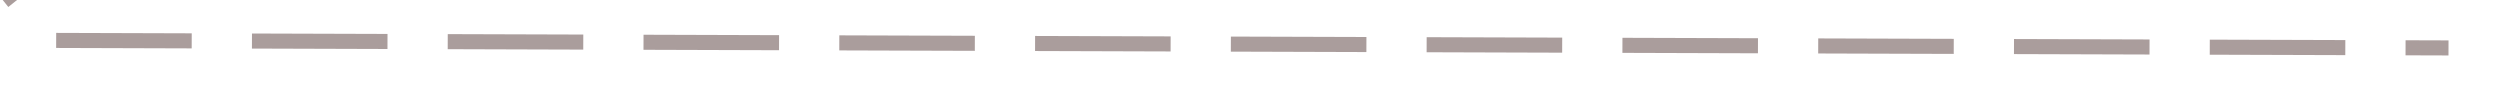
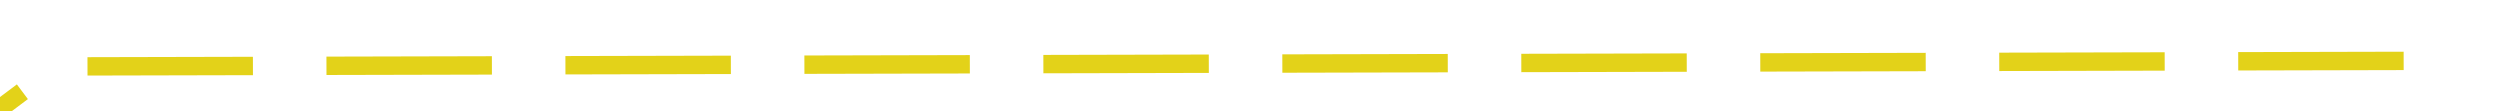
- <svg xmlns="http://www.w3.org/2000/svg" version="1.1" width="166px" height="6px" preserveAspectRatio="xMinYMid meet" viewBox="626 185  166 4">
-   <g transform="matrix(0.8386706 0.544639 -0.544639 0.8386706 216.2301 -355.9805 )">
-     <path d="M 0 87.5  L 131.698 87.5  L 248.365 44.5  L 374.556 44.5  L 504.714 87.317  L 638.841 0.81  " stroke-width="1" stroke-dasharray="9,4" stroke="#aa9d9c" fill="none" transform="matrix(1 0 0 1 137 143 )" />
+ <svg xmlns="http://www.w3.org/2000/svg" version="1.1" width="136px" height="6px" preserveAspectRatio="xMinYMid meet" viewBox="654 149  136 4">
+   <g transform="matrix(0.9396926 -0.3420201 0.3420201 0.9396926 -8.103114 256.045 )">
+     <path d="M 0 130.524  L 128.524 87.667  L 253.921 45.5  L 374.556 45.5  L 523.762 0.365  L 646.778 44.81  " stroke-width="1" stroke-dasharray="9,4" stroke="#e3d219" fill="none" transform="matrix(1 0 0 1 137 129 )" />
  </g>
</svg>
